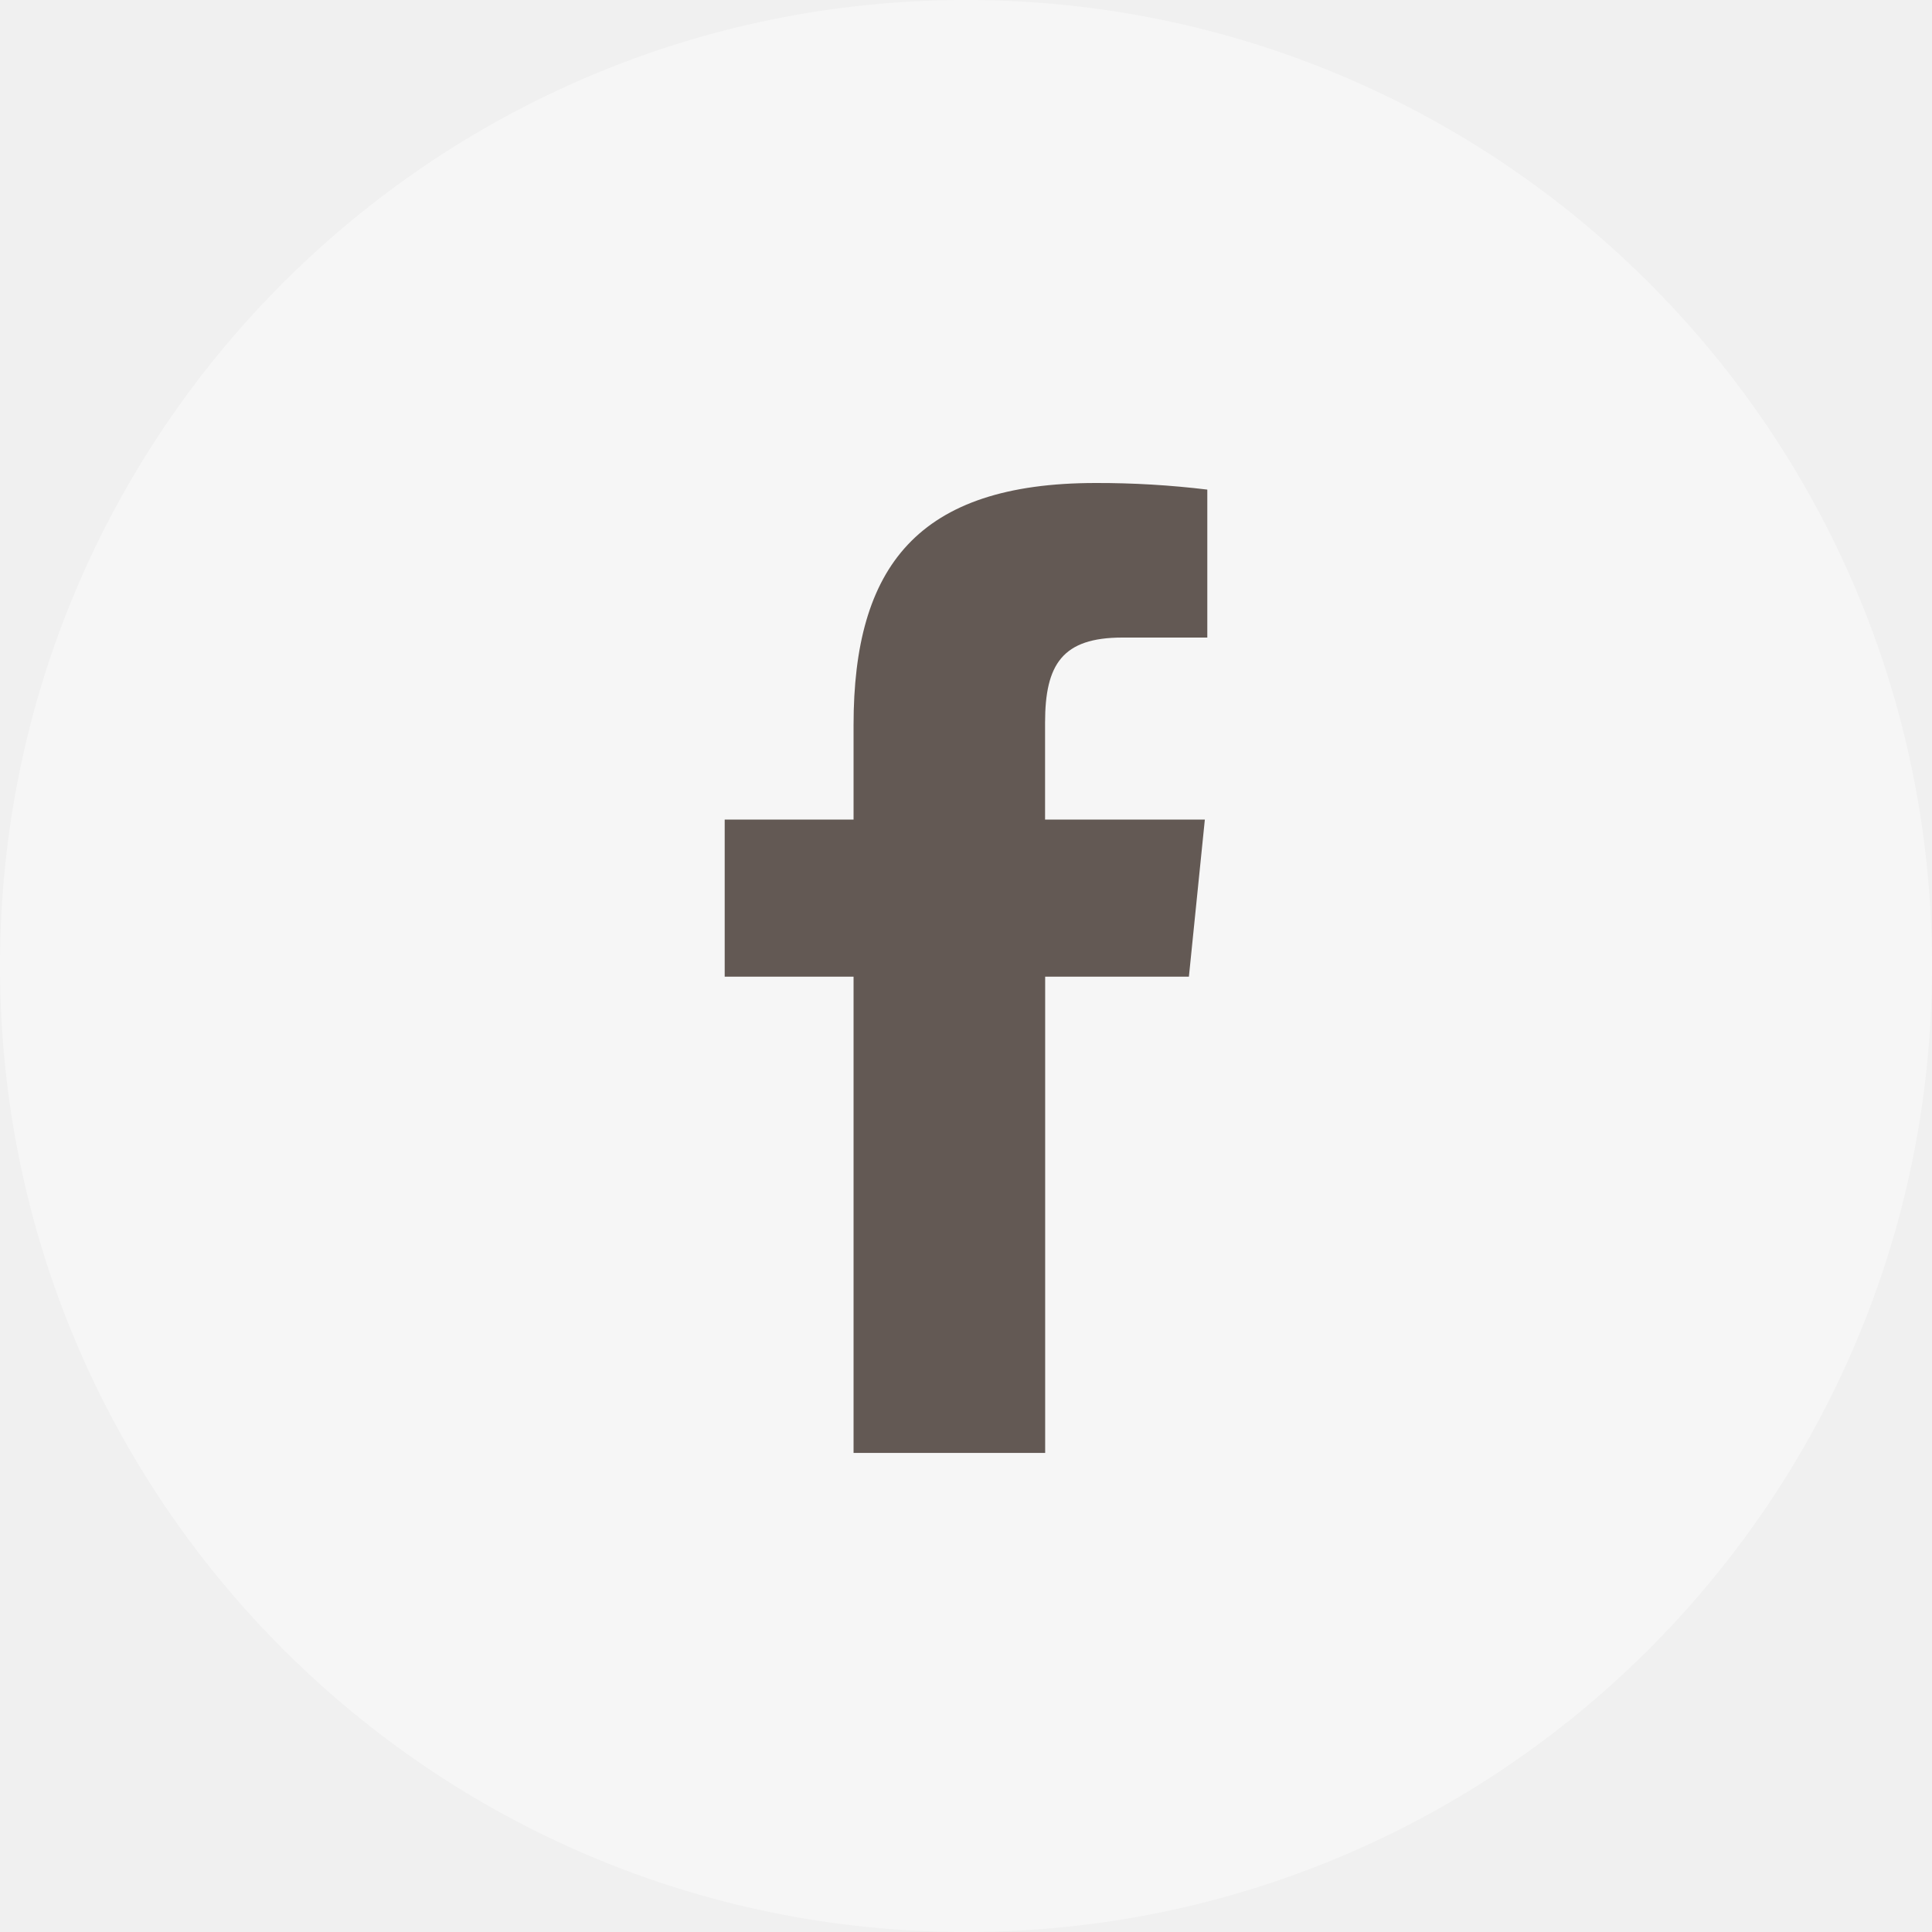
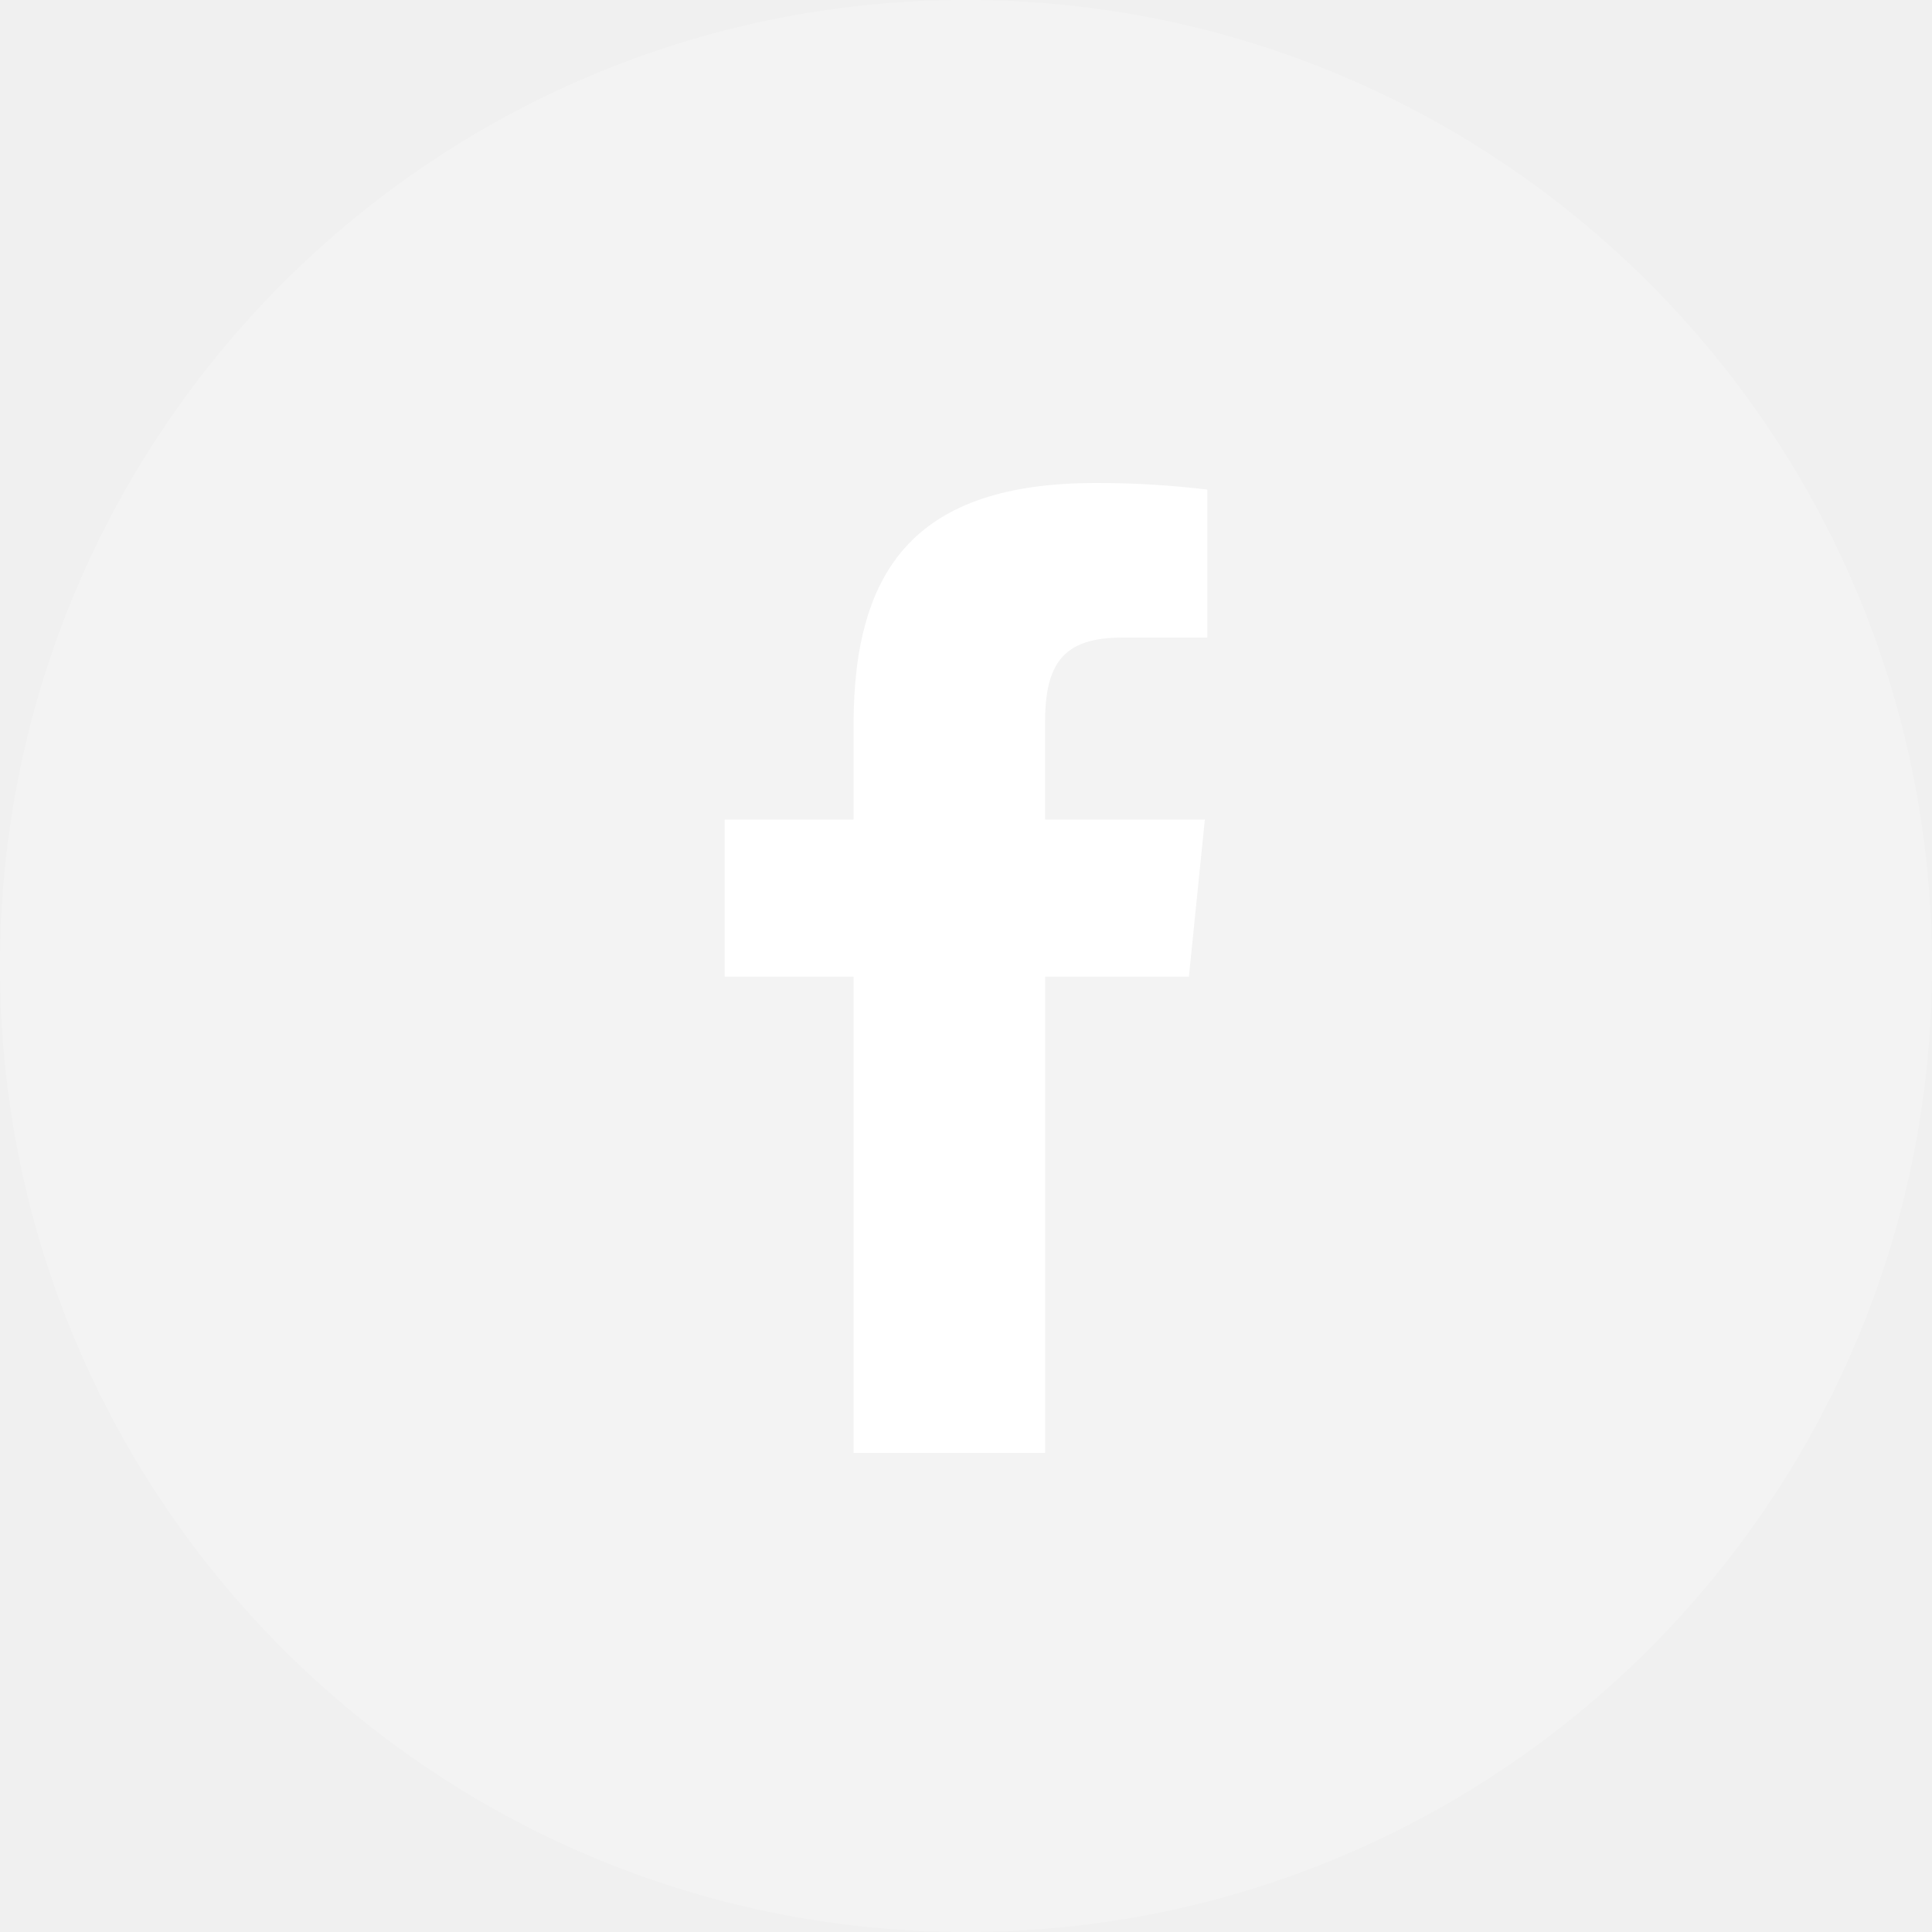
<svg xmlns="http://www.w3.org/2000/svg" width="40" height="40" viewBox="0 0 40 40" fill="none">
-   <path d="M20 40C31.046 40 40 31.046 40 20C40 8.954 31.046 0 20 0C8.954 0 0 8.954 0 20C0 31.046 8.954 40 20 40Z" fill="white" fill-opacity="0.4" />
+   <path d="M20 40C31.046 40 40 31.046 40 20C40 8.954 31.046 0 20 0C8.954 0 0 8.954 0 20C0 31.046 8.954 40 20 40Z" fill="white" fill-opacity="0.2" />
  <mask id="mask0_830_7350" style="mask-type:luminance" maskUnits="userSpaceOnUse" x="15" y="10" width="10" height="21">
    <path d="M25 10H15V30.084H25V10Z" fill="white" />
  </mask>
  <g mask="url(#mask0_830_7350)">
-     <path d="M23.237 13.2C21.998 13.2 21.637 13.751 21.637 14.963V16.969H24.945L24.615 20.221H21.639V30.084H17.672V20.221H15V16.969H17.672V15.013C17.672 11.735 18.994 10 22.686 10C23.459 9.998 24.232 10.044 25 10.137V13.2" fill="#635954" />
+     <path d="M23.237 13.2C21.998 13.2 21.637 13.751 21.637 14.963V16.969H24.945L24.615 20.221H21.639V30.084H17.672V20.221H15V16.969H17.672V15.013C17.672 11.735 18.994 10 22.686 10C23.459 9.998 24.232 10.044 25 10.137V13.2" fill="#fff" />
  </g>
</svg>
